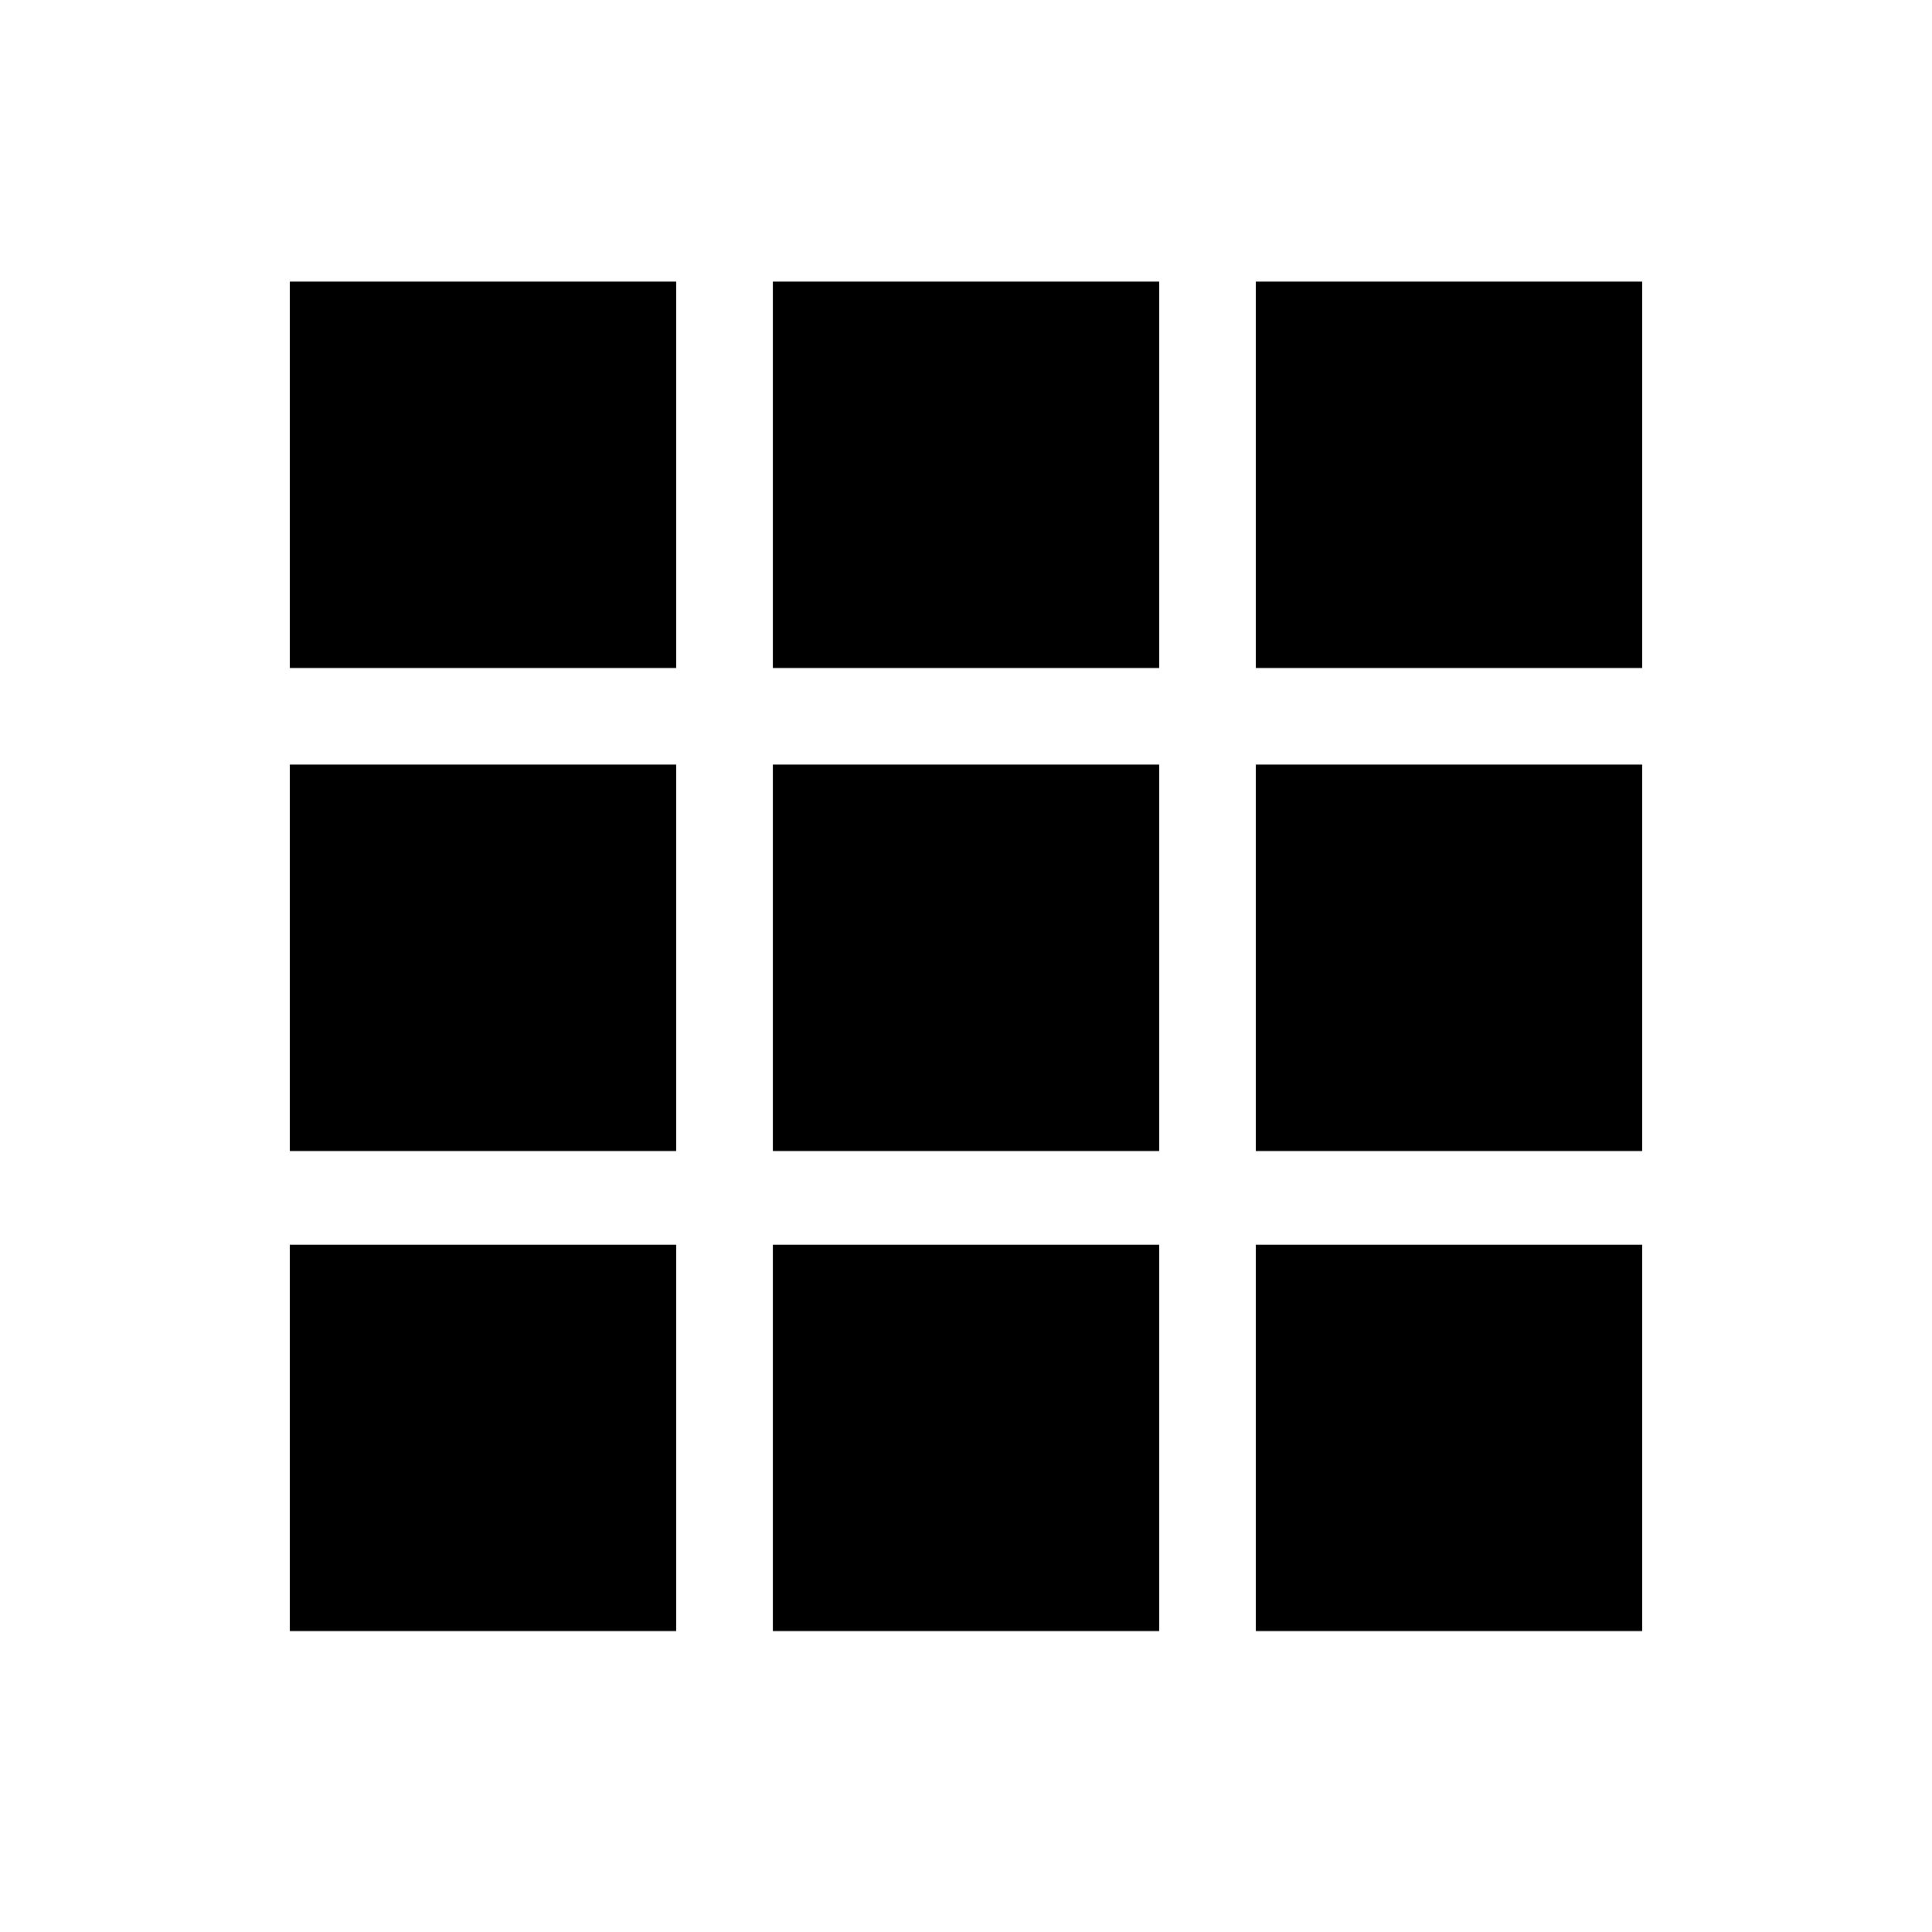
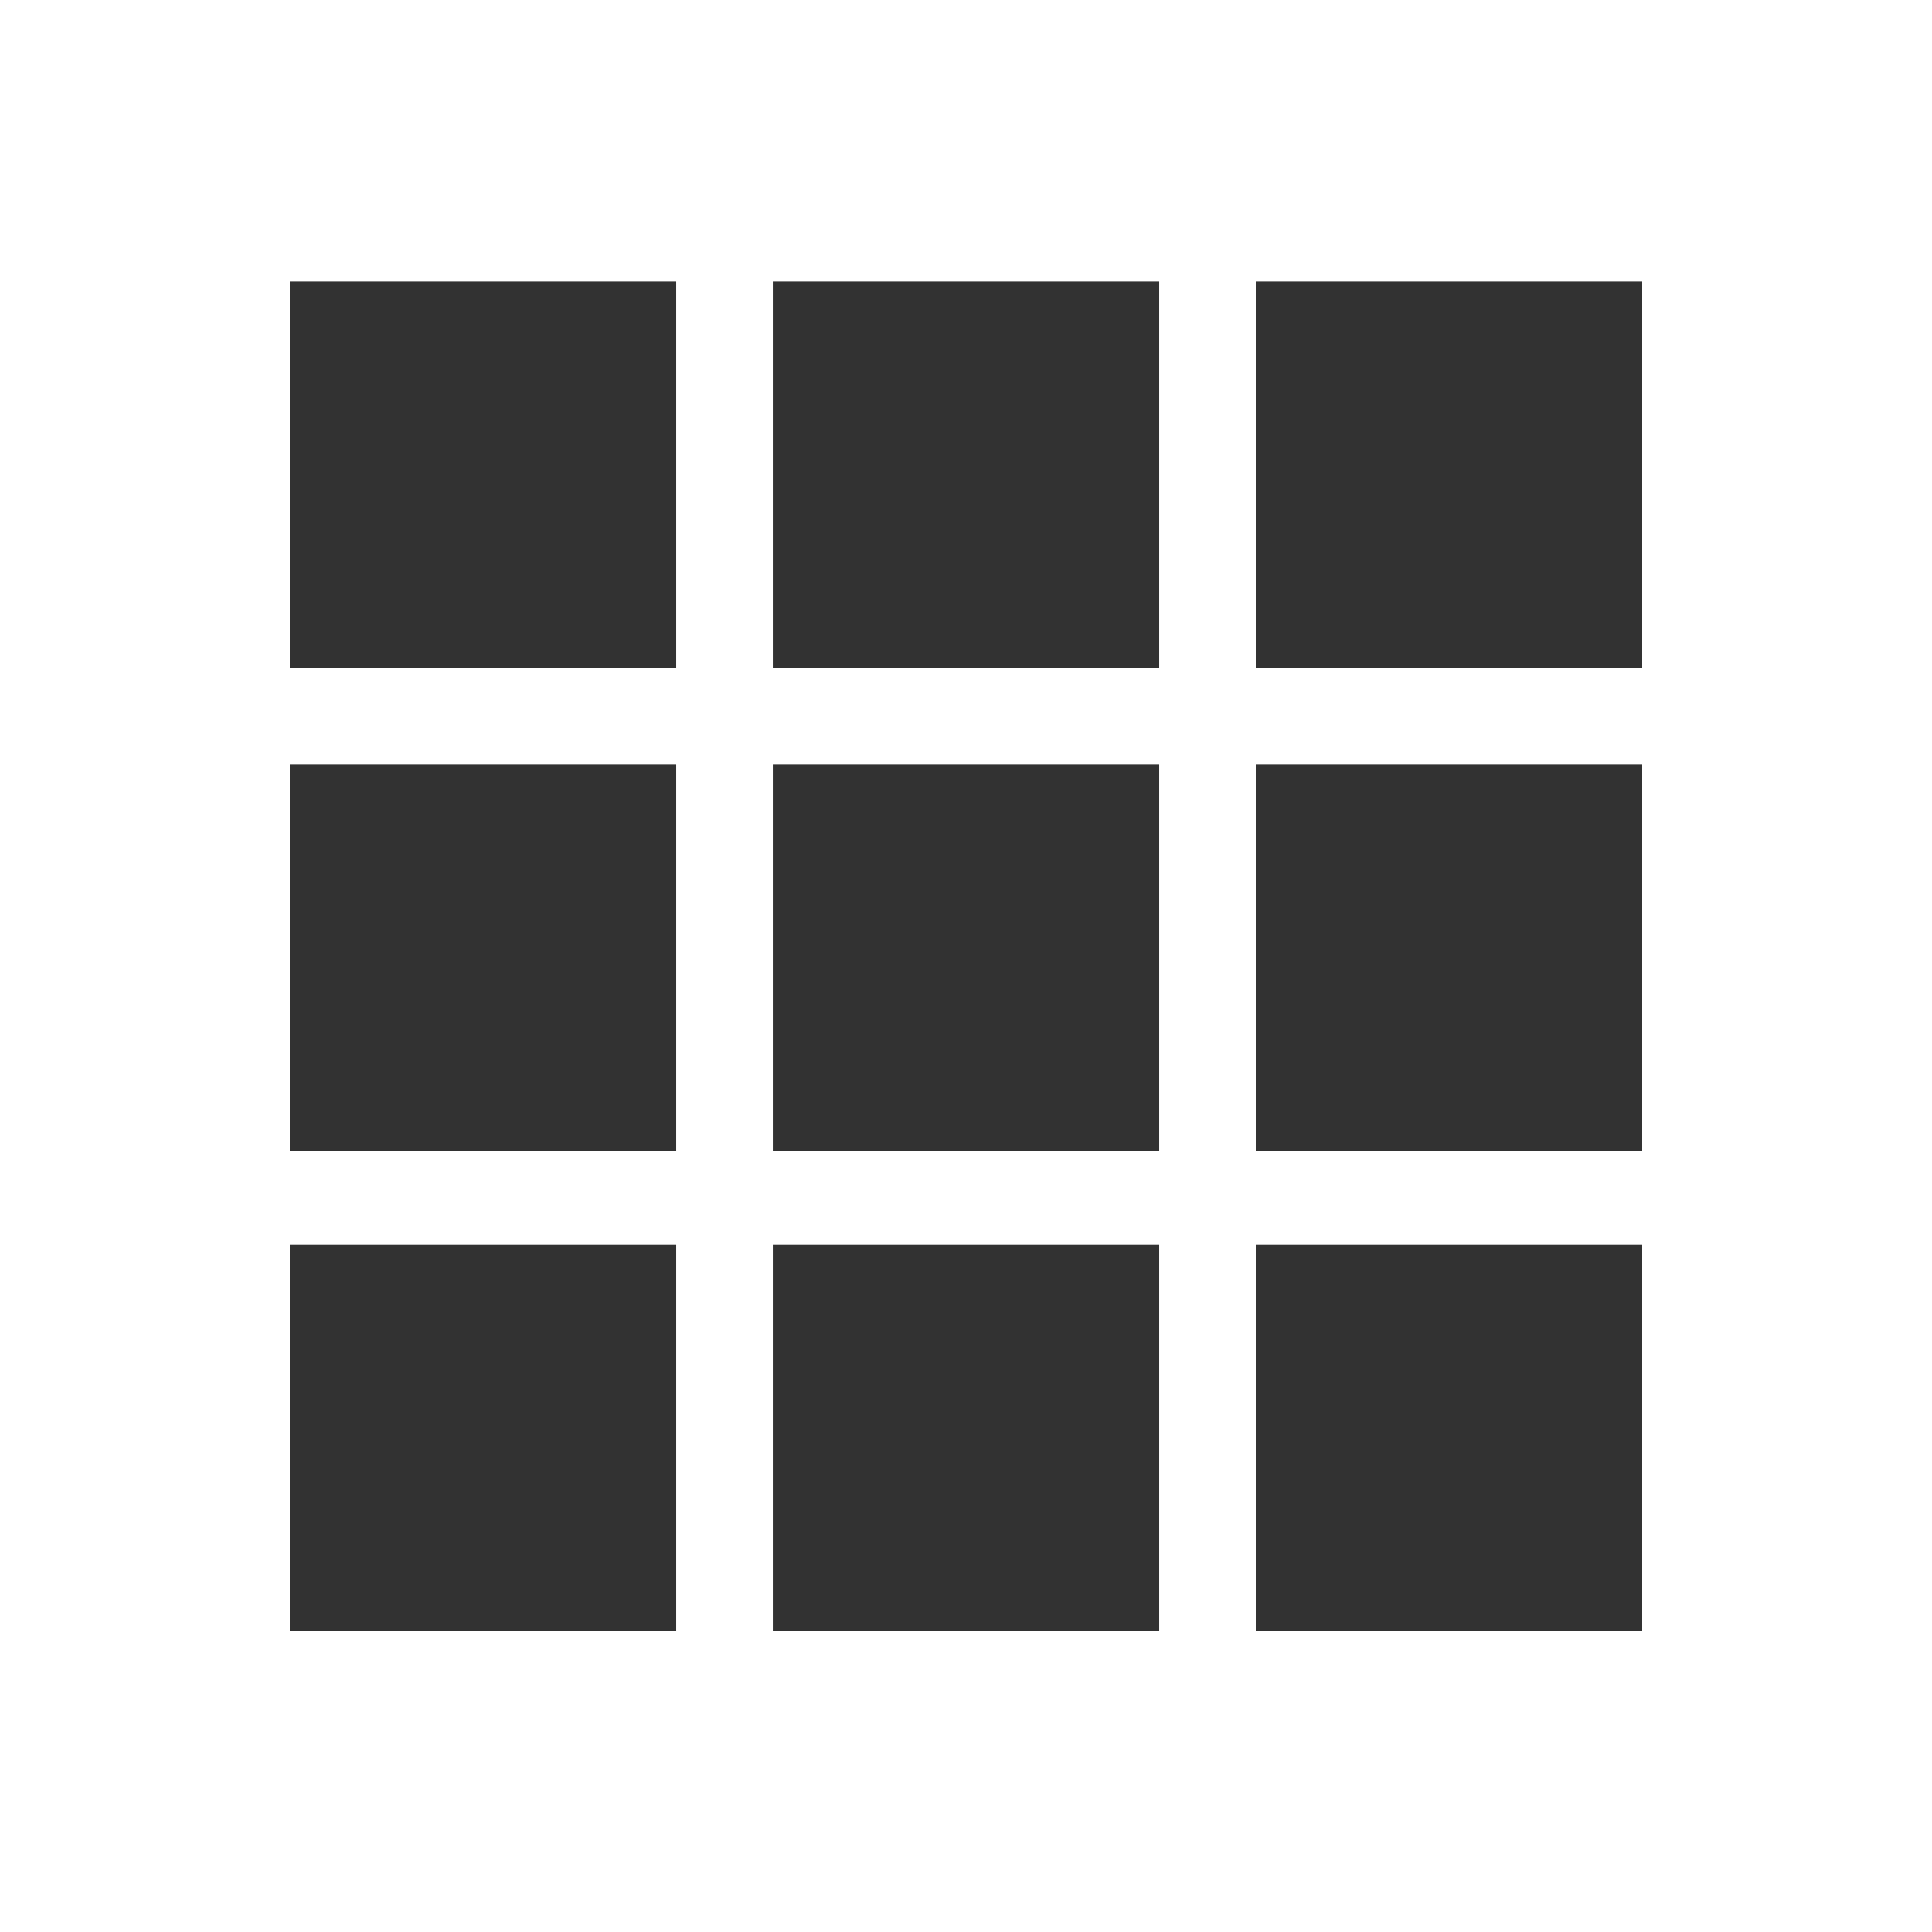
<svg xmlns="http://www.w3.org/2000/svg" version="1.1" x="0px" y="0px" width="100px" height="100px" viewBox="0 0 100 100" enable-background="new 0 0 100 100" xml:space="preserve">
  <g>
-     <rect x="65" y="14.576" width="20" height="19.999" />
-     <rect x="65" y="39.575" width="20" height="20.001" />
-     <rect x="40.002" y="14.576" width="19.999" height="19.999" />
-     <rect x="40.002" y="39.575" width="19.999" height="20.001" />
-     <rect x="15" y="14.576" width="20.001" height="19.999" />
-     <rect x="15" y="39.575" width="20.001" height="20.001" />
-     <rect x="65" y="64.428" width="20" height="19.996" />
-     <rect x="40.002" y="64.428" width="19.999" height="19.996" />
-     <rect x="15" y="64.428" width="20.001" height="19.996" />
+     <rect fill="#323232" x="65" y="14.576" width="20" height="19.999" />
+     <rect fill="#323232" x="65" y="39.575" width="20" height="20.001" />
+     <rect fill="#323232" x="40.002" y="14.576" width="19.999" height="19.999" />
+     <rect fill="#323232" x="40.002" y="39.575" width="19.999" height="20.001" />
+     <rect fill="#323232" x="15" y="14.576" width="20.001" height="19.999" />
+     <rect fill="#323232" x="15" y="39.575" width="20.001" height="20.001" />
+     <rect fill="#323232" x="65" y="64.428" width="20" height="19.996" />
+     <rect fill="#323232" x="40.002" y="64.428" width="19.999" height="19.996" />
+     <rect fill="#323232" x="15" y="64.428" width="20.001" height="19.996" />
  </g>
</svg>
